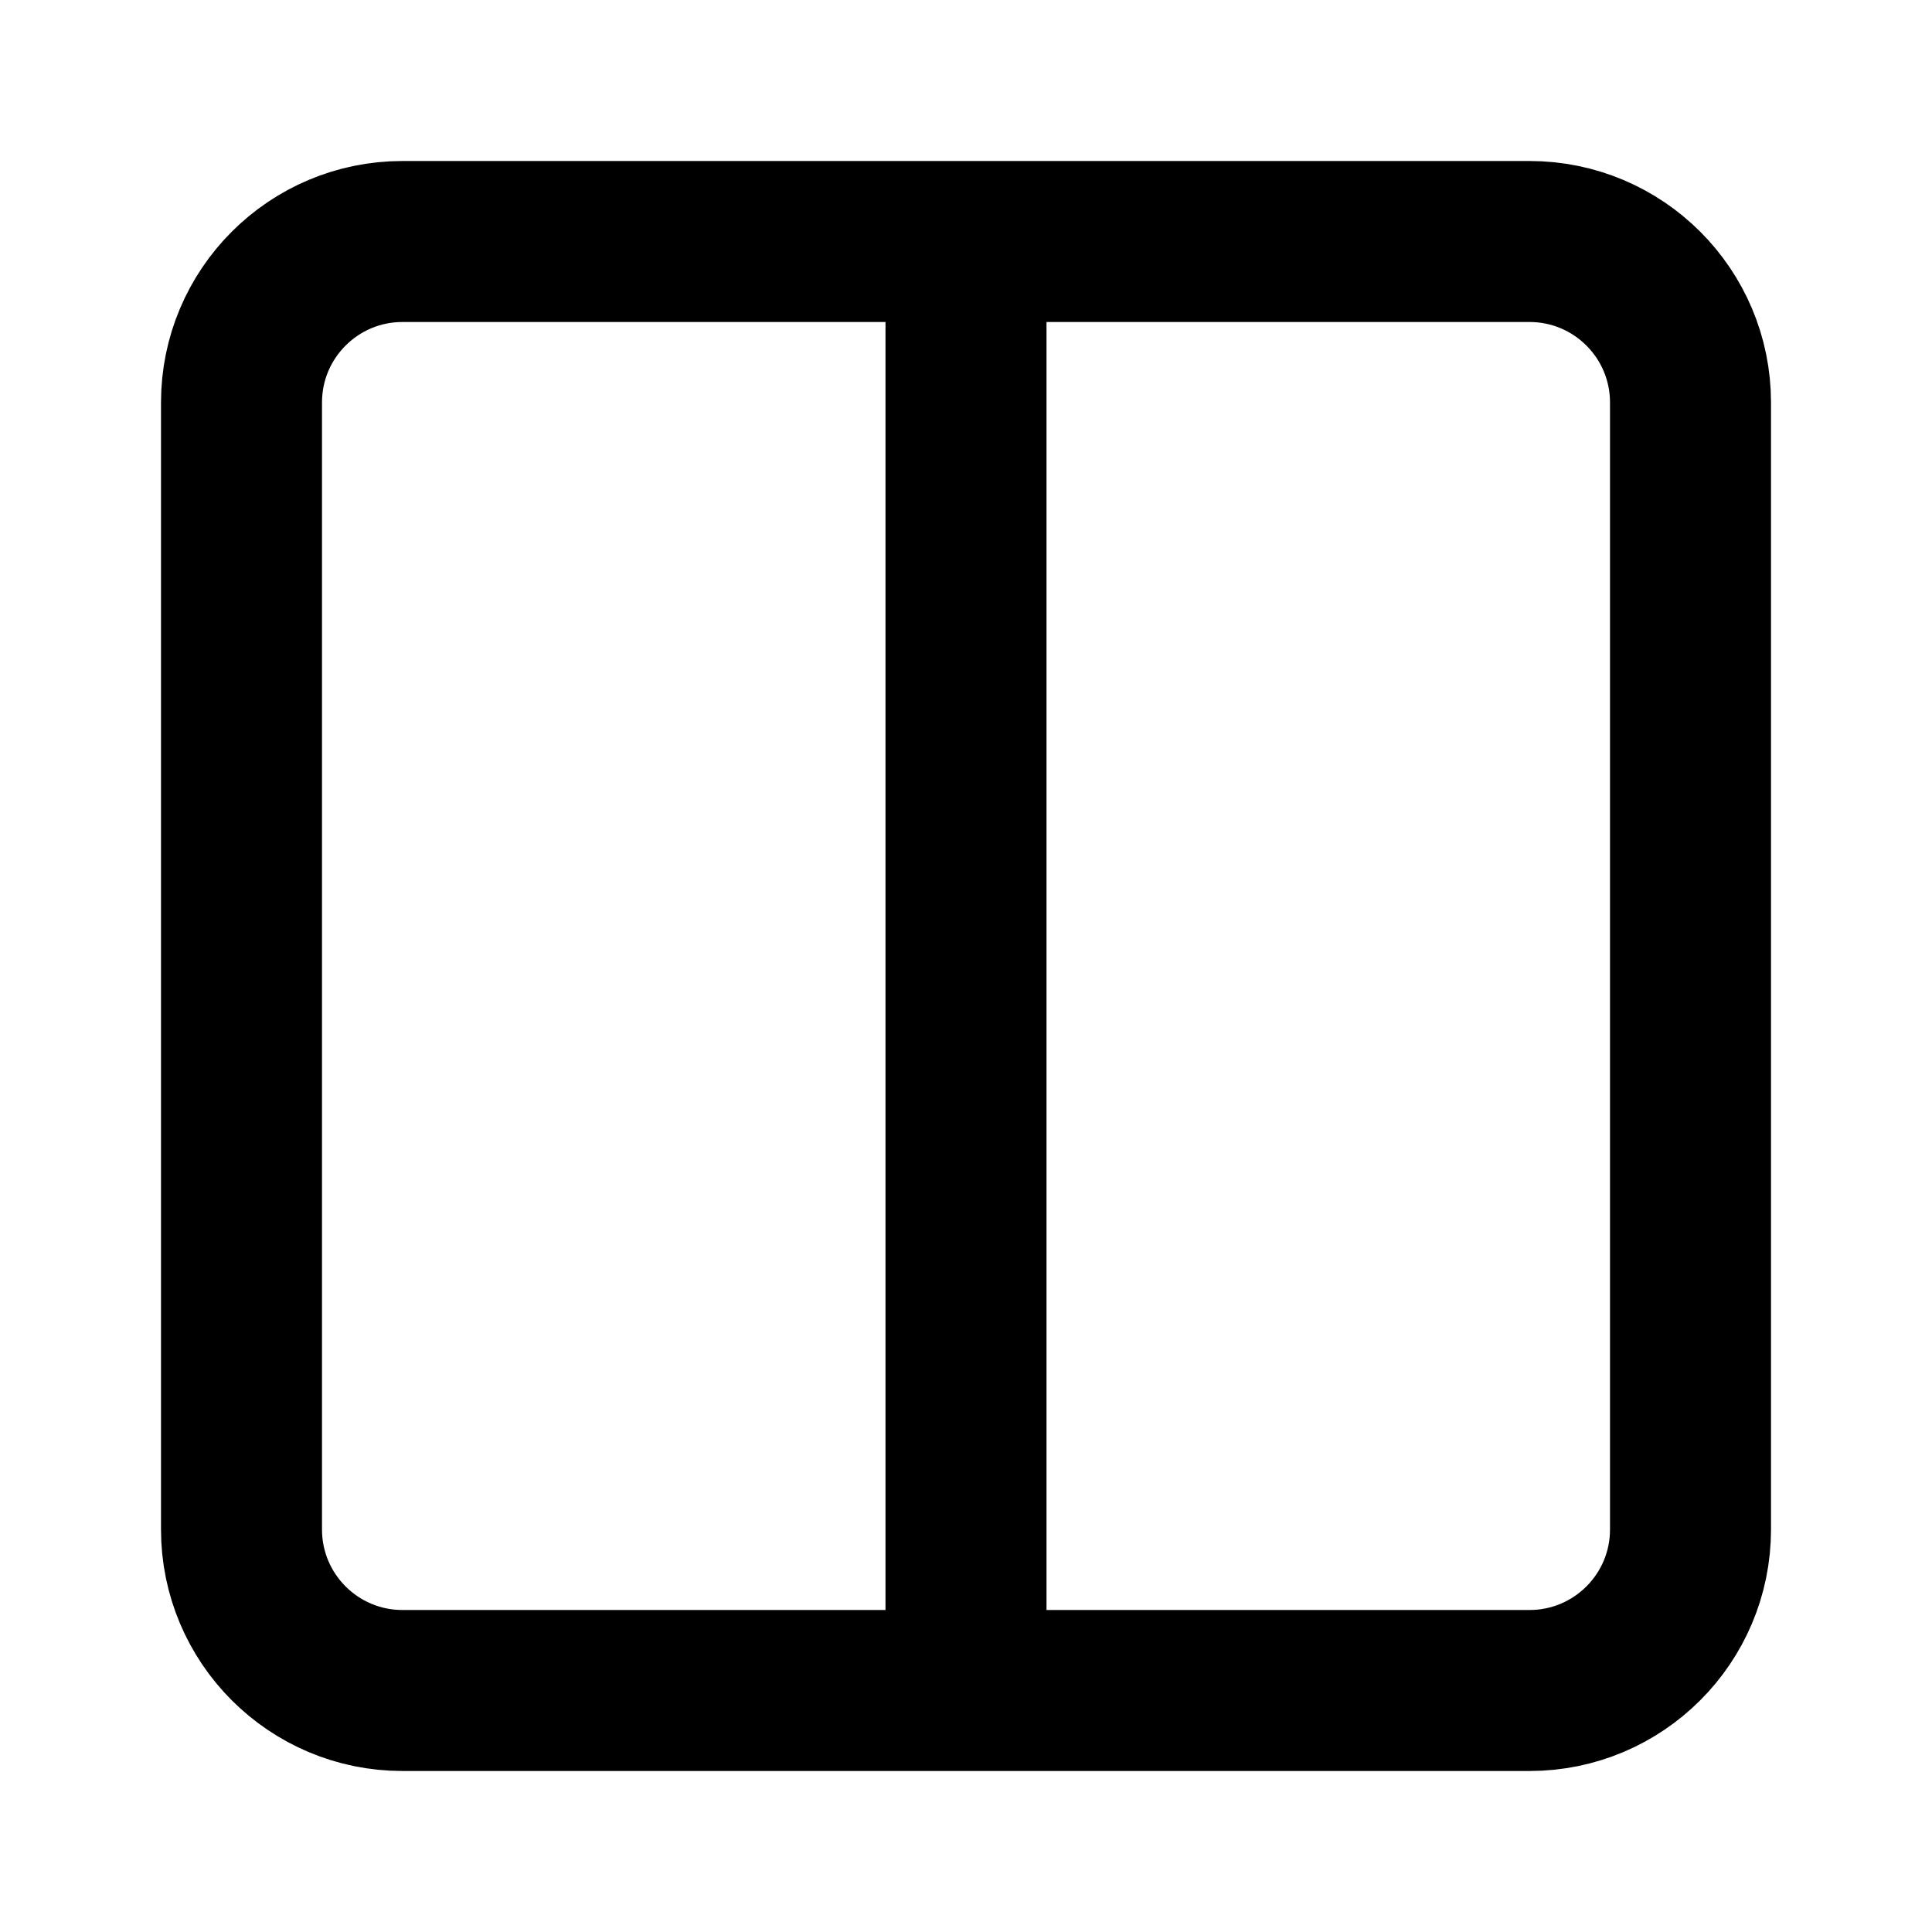
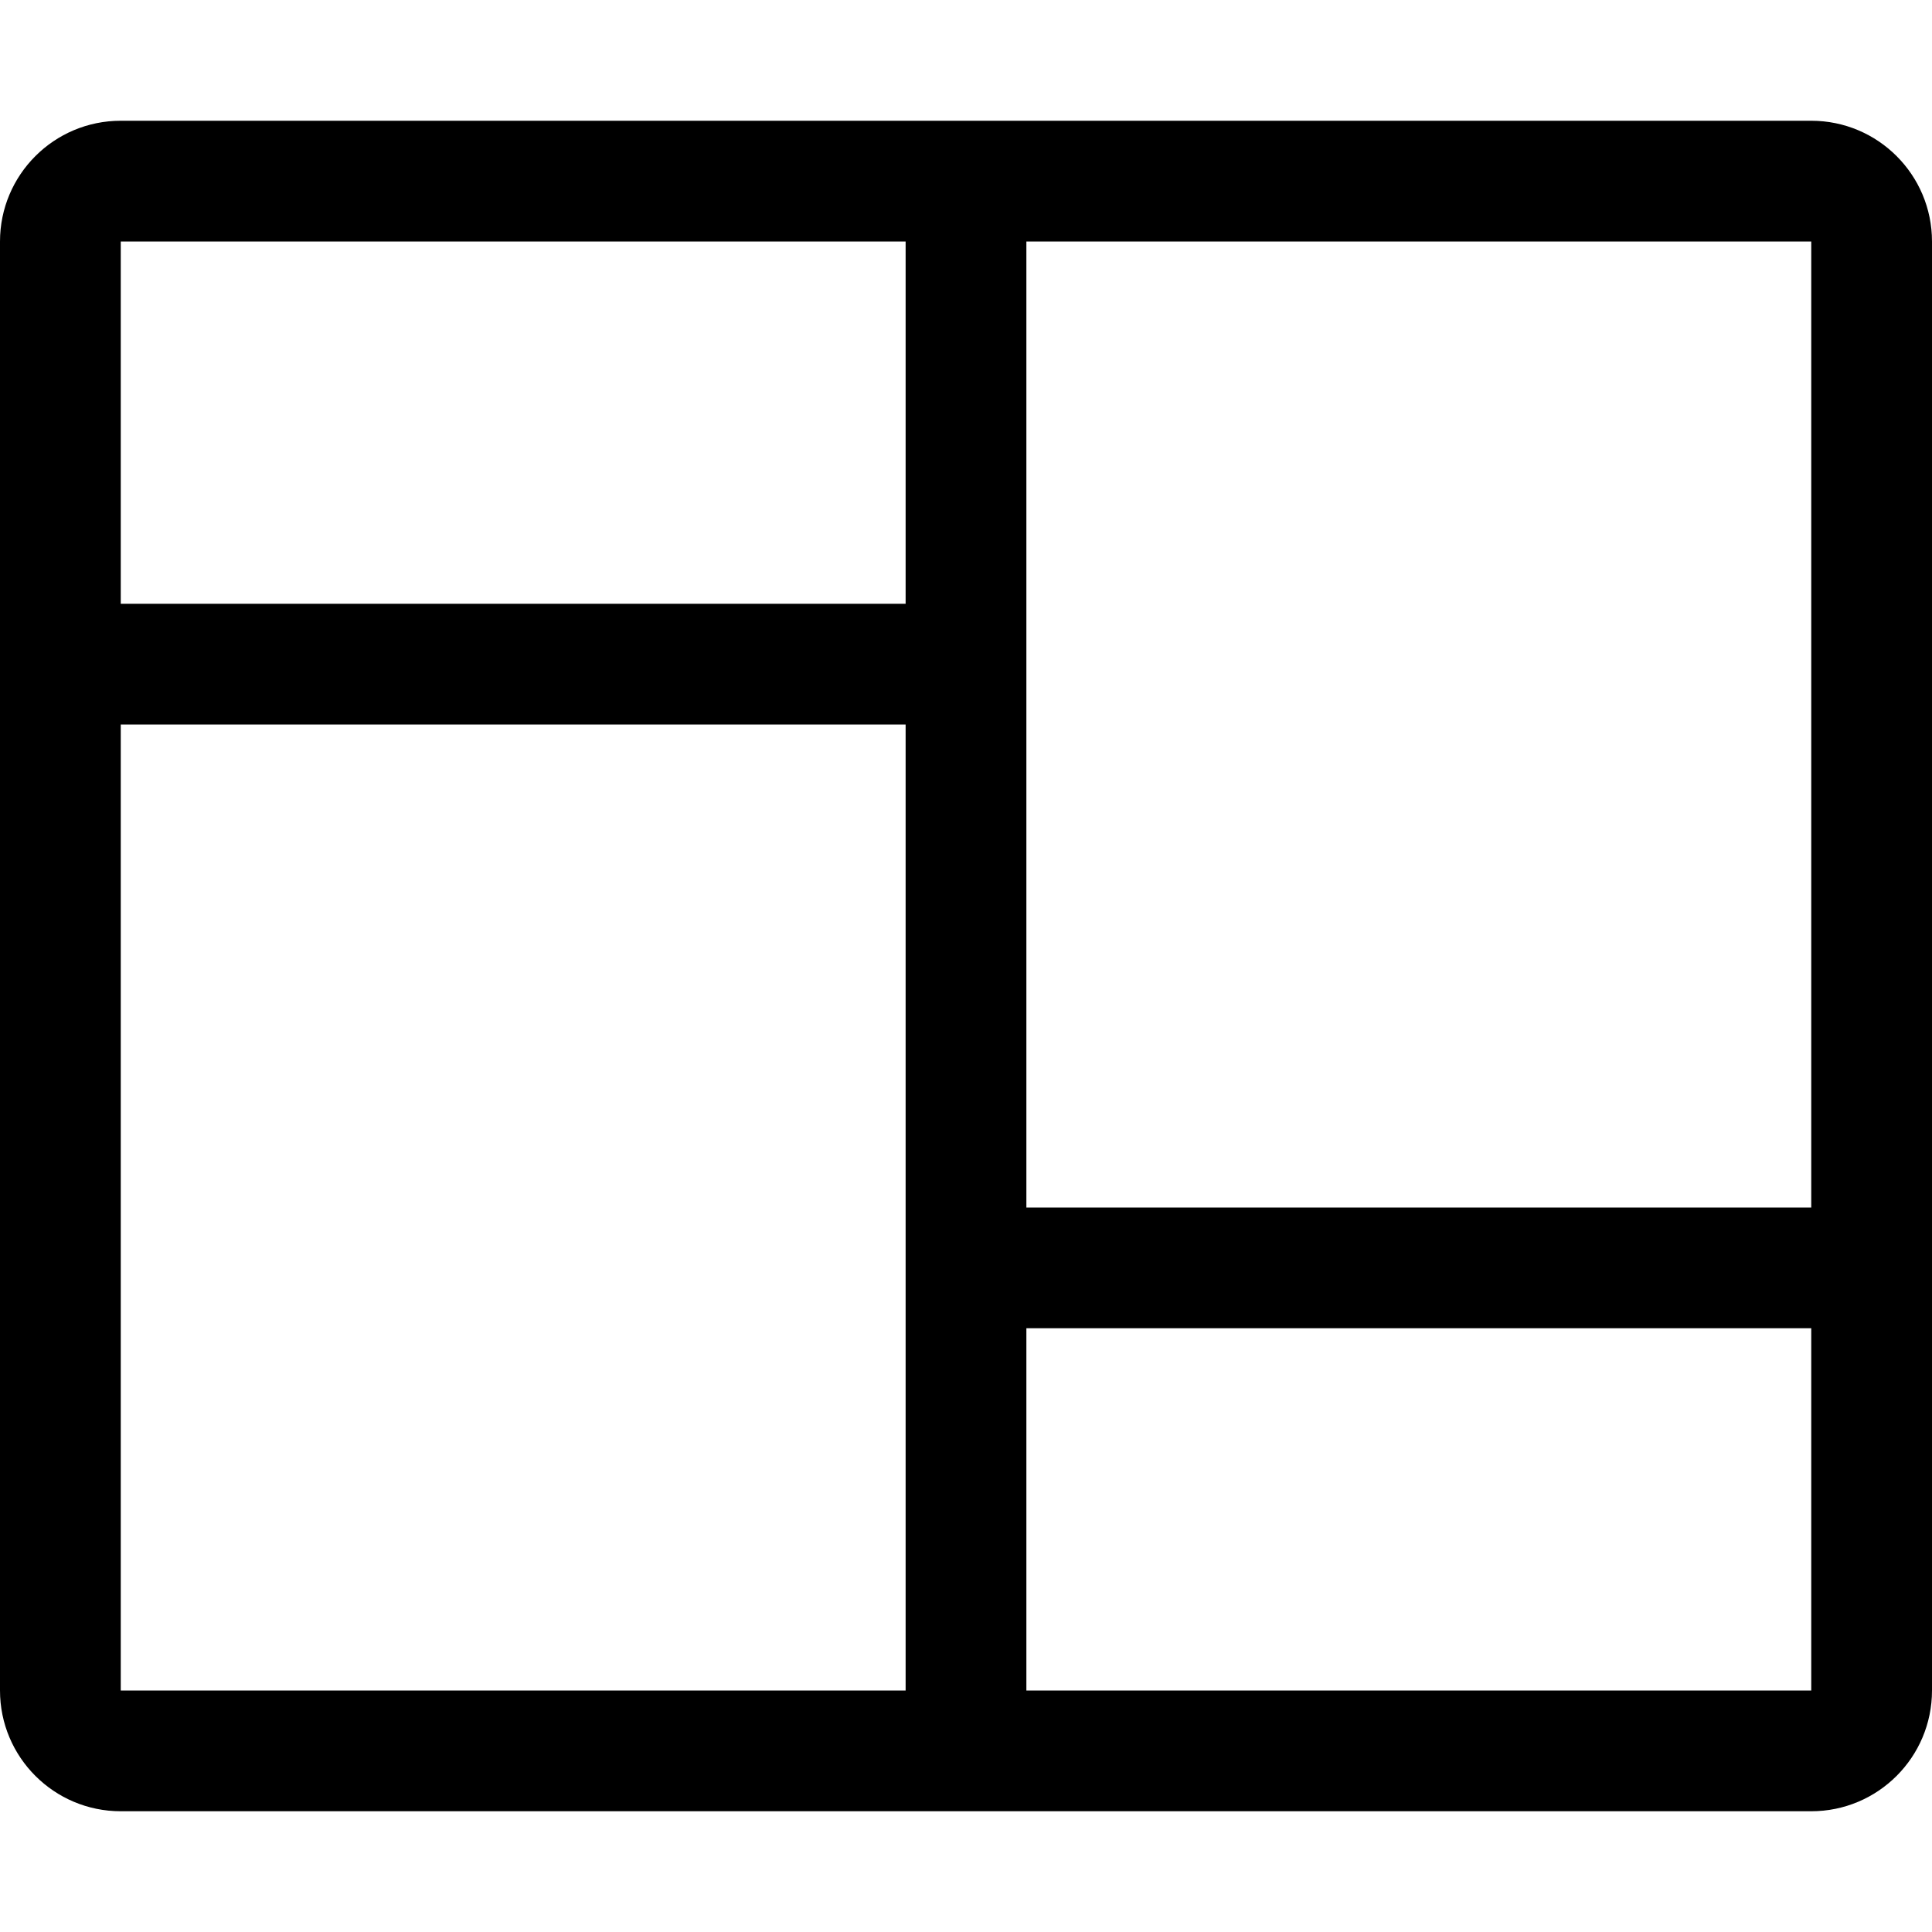
- <svg xmlns="http://www.w3.org/2000/svg" width="24" height="24" viewBox="0 0 24 24" fill="none" stroke="currentColor" stroke-width="2" stroke-linecap="round" stroke-linejoin="round" class="feather feather-columns">
-   <path d="M12 3h7a2 2 0 0 1 2 2v14a2 2 0 0 1-2 2h-7m0-18H5a2 2 0 0 0-2 2v14a2 2 0 0 0 2 2h7m0-18v18" />
+ <svg xmlns="http://www.w3.org/2000/svg" width="16" height="16" fill="currentColor" class="bi bi-columns" viewBox="0 0 16 16">
+   <path d="M0 2a1 1 0 0 1 1-1h14a1 1 0 0 1 1 1v12a1 1 0 0 1-1 1H1a1 1 0 0 1-1-1zm8.5 0v8H15V2zm0 9v3H15v-3zm-1-9H1v3h6.5zM1 14h6.5V6H1z" />
</svg>
